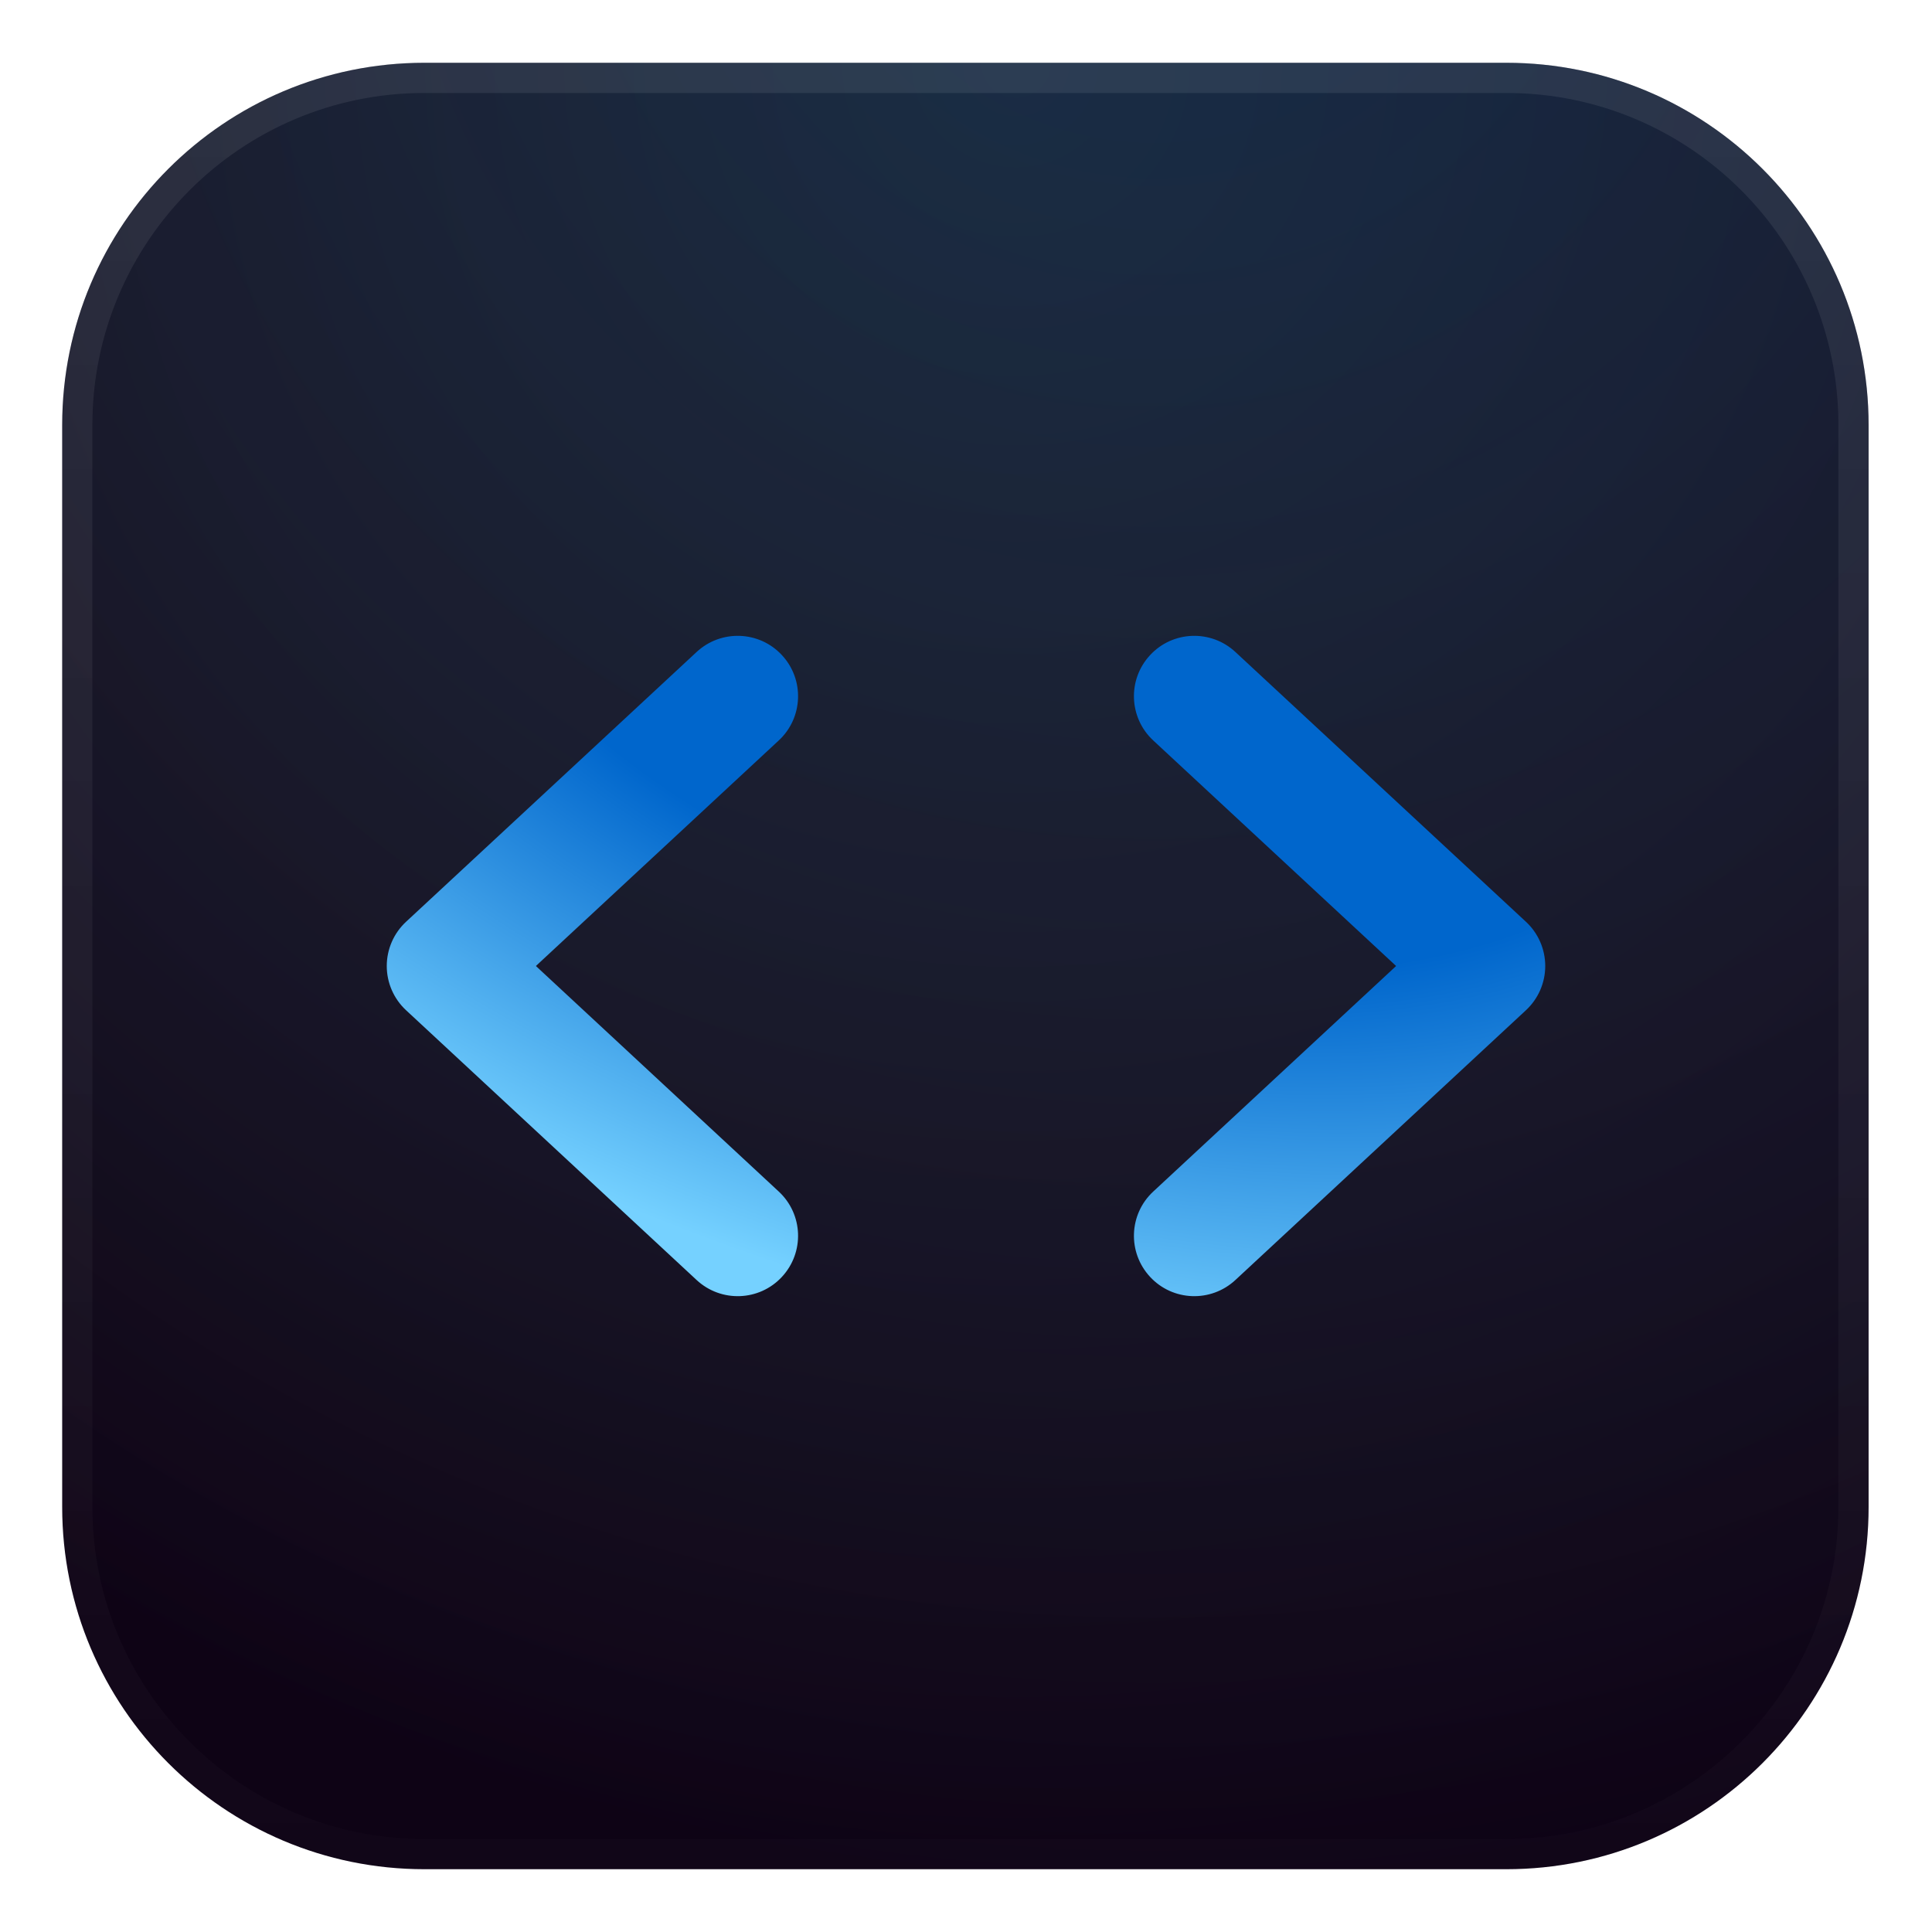
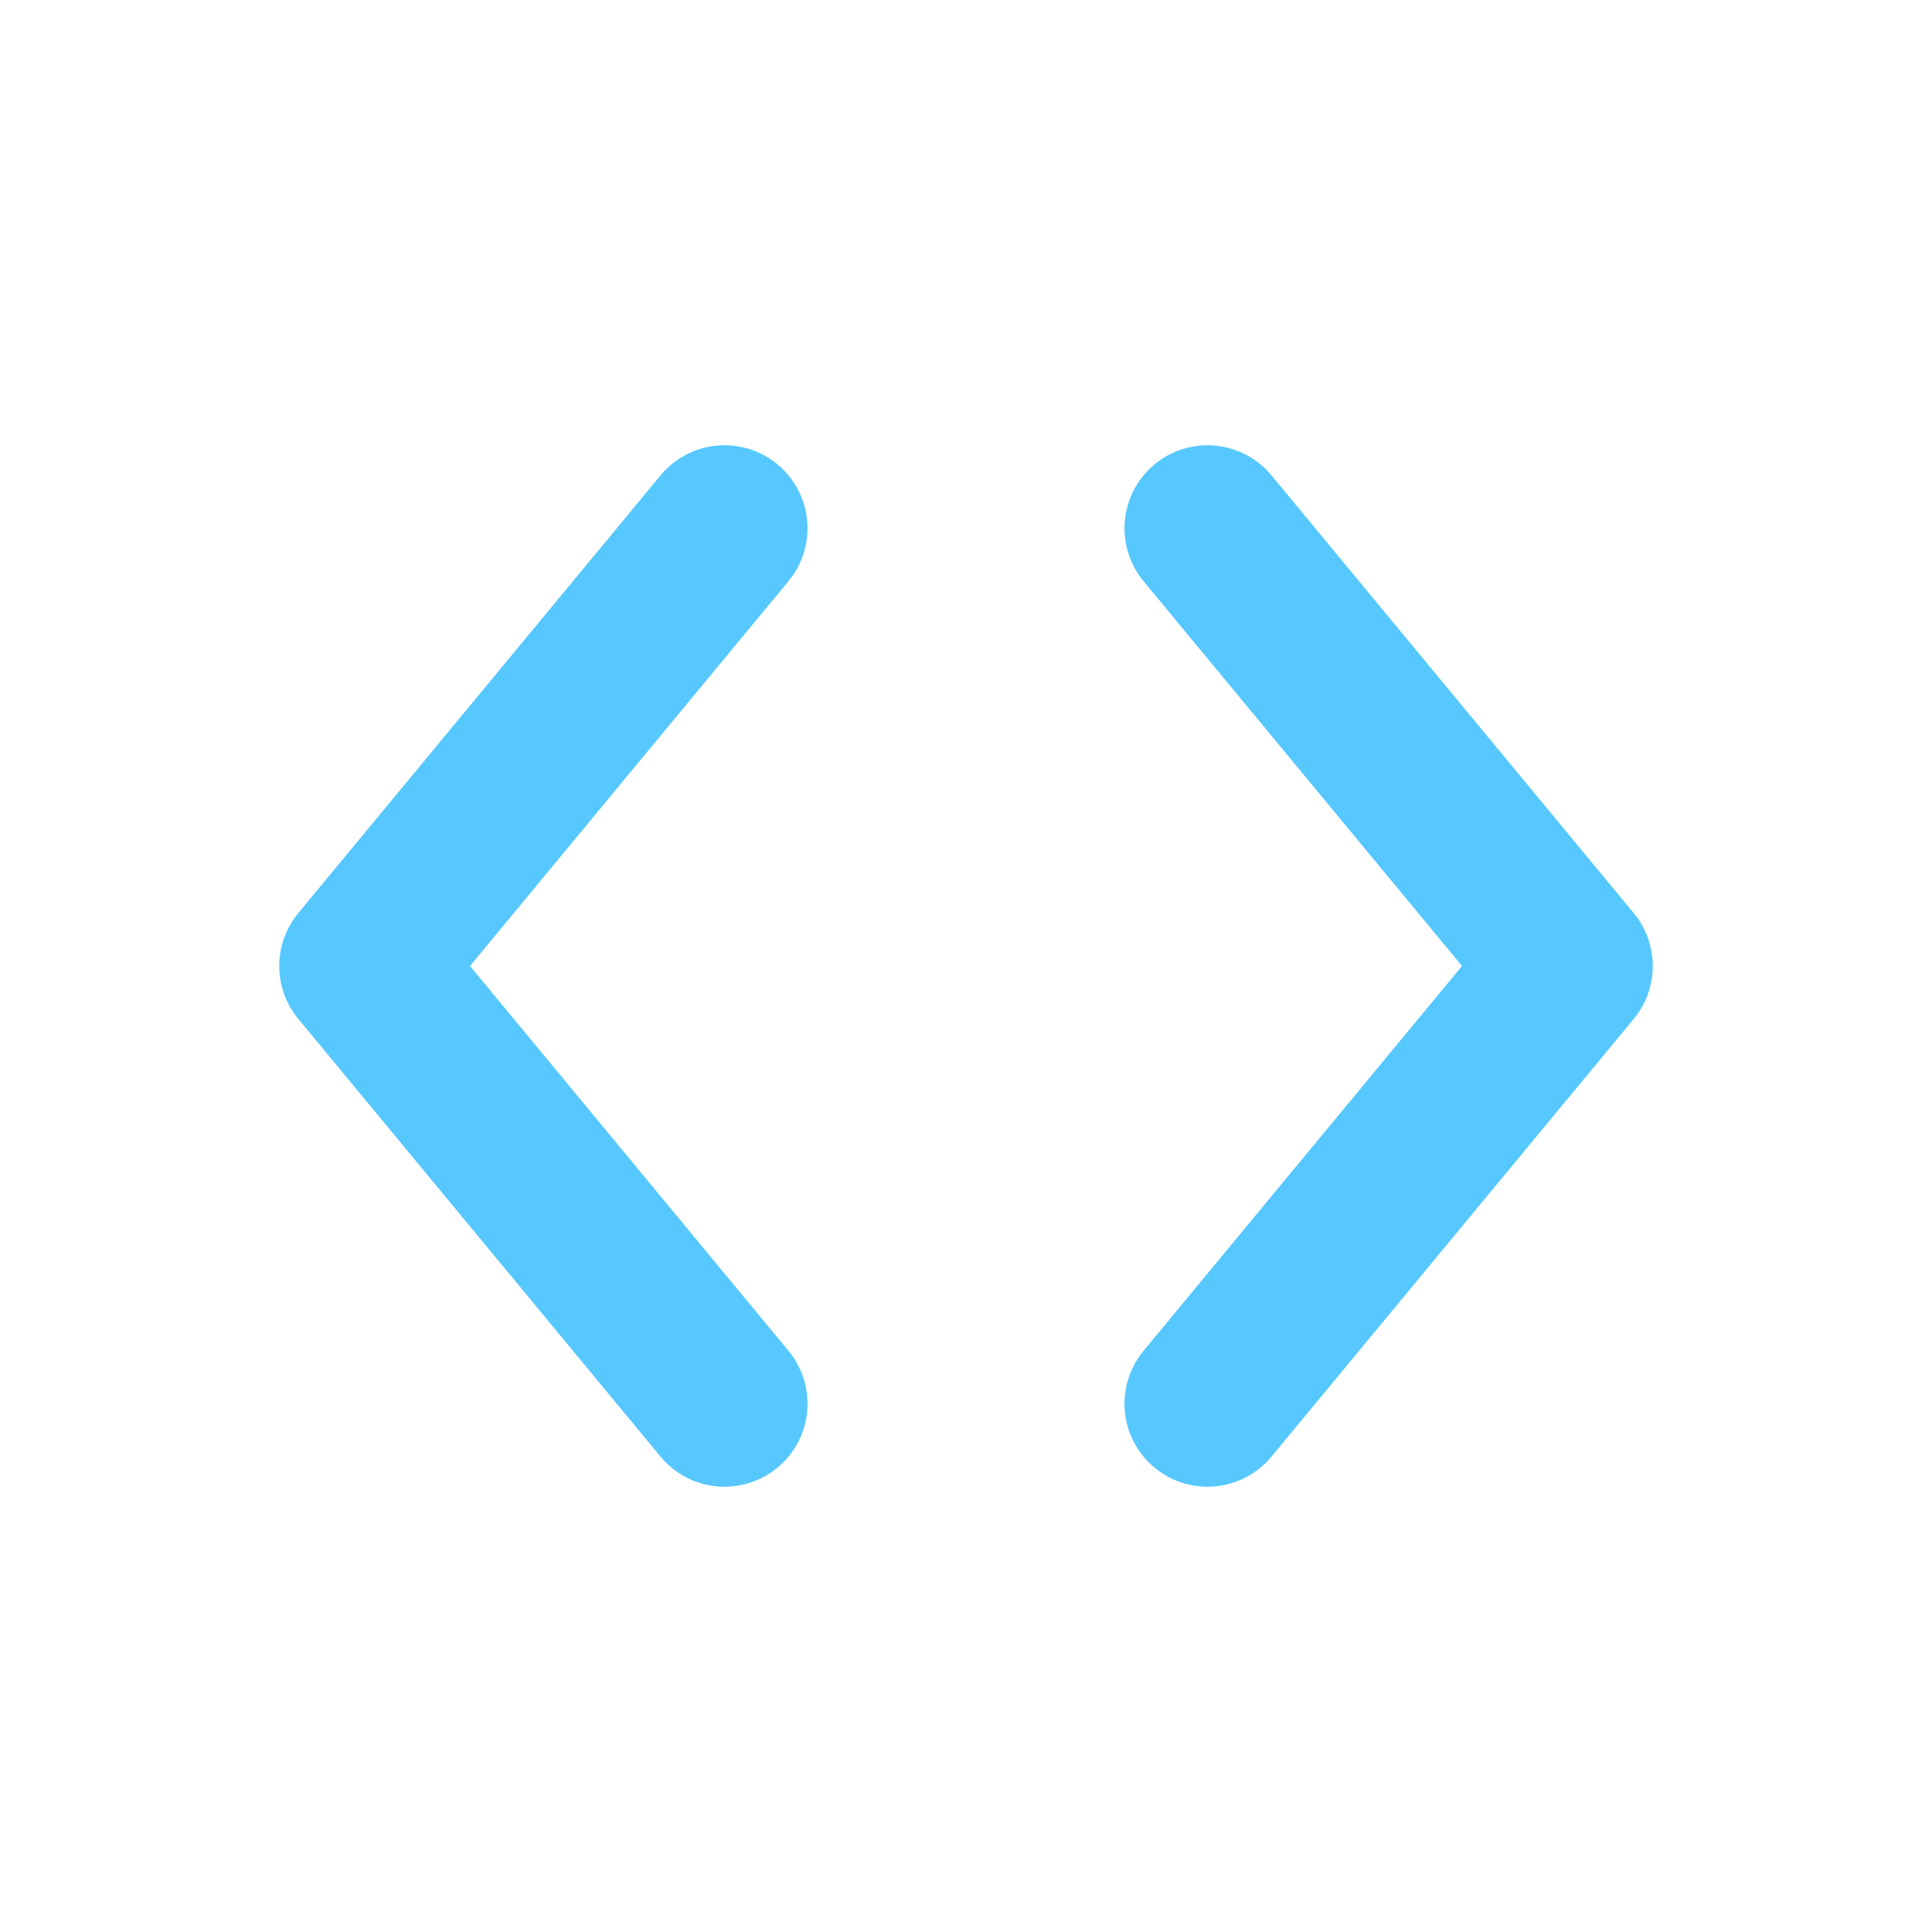
- <svg xmlns="http://www.w3.org/2000/svg" width="32" height="32" viewBox="0 0 32 32" fill="none">
-   <rect x="1.03" y="1.04" width="29.92" height="29.92" rx="6" fill="url(#paint0_radial_286_45927)" />
-   <rect x="1.03" y="1.04" width="29.92" height="29.92" rx="6" fill="url(#paint1_radial_286_45927)" fill-opacity="0.16" />
-   <rect x="1.28" y="1.29" width="29.42" height="29.42" rx="5.75" stroke="url(#paint2_linear_286_45927)" stroke-opacity="0.08" stroke-width="0.5" />
-   <path fill-rule="evenodd" clip-rule="evenodd" d="M12.951 10.851C13.327 11.255 13.304 11.888 12.899 12.264L8.876 16L12.899 19.736C13.304 20.112 13.327 20.744 12.951 21.149C12.576 21.554 11.943 21.577 11.538 21.201L6.726 16.733C6.522 16.544 6.406 16.278 6.406 16C6.406 15.722 6.522 15.456 6.726 15.267L11.538 10.799C11.943 10.423 12.576 10.446 12.951 10.851ZM19.049 10.851C19.424 10.446 20.057 10.423 20.462 10.799L25.274 15.267C25.478 15.456 25.594 15.722 25.594 16C25.594 16.278 25.478 16.544 25.274 16.733L20.462 21.201C20.057 21.577 19.424 21.554 19.049 21.149C18.673 20.744 18.696 20.112 19.101 19.736L23.124 16L19.101 12.264C18.696 11.888 18.673 11.255 19.049 10.851Z" fill="url(#paint3_radial_286_45927)" />
-   <defs>
-     <radialGradient id="paint0_radial_286_45927" cx="0" cy="0" r="1" gradientUnits="userSpaceOnUse" gradientTransform="translate(16.6003 1.04001) rotate(91.1683) scale(29.9265 29.9265)">
-       <stop stop-color="#1F1D20" />
-       <stop offset="1" stop-color="#0E0315" />
-     </radialGradient>
-     <radialGradient id="paint1_radial_286_45927" cx="0" cy="0" r="1" gradientUnits="userSpaceOnUse" gradientTransform="translate(18.9805 -2.98714) rotate(99.0799) scale(34.3788 34.6639)">
-       <stop offset="0.15" stop-color="#0080FF" />
-       <stop offset="1" stop-color="#75BAFF" stop-opacity="0" />
-     </radialGradient>
-     <linearGradient id="paint2_linear_286_45927" x1="15.99" y1="1.04" x2="15.99" y2="30.96" gradientUnits="userSpaceOnUse">
-       <stop stop-color="white" />
-       <stop offset="1" stop-color="white" stop-opacity="0.15" />
-     </linearGradient>
-     <radialGradient id="paint3_radial_286_45927" cx="0" cy="0" r="1" gradientUnits="userSpaceOnUse" gradientTransform="translate(17.9178 9.05909) rotate(105.661) scale(12.8885 21.676)">
-       <stop offset="0.51" stop-color="#0066CC" />
-       <stop offset="1" stop-color="#75D1FF" />
-     </radialGradient>
-   </defs>
+ <svg xmlns="http://www.w3.org/2000/svg" viewBox="0 0 32 32" fill="none">
+   <path d="m12 8.75-6 7.25 6 7.25M20 8.75l6 7.25-6 7.25" stroke="#56C8FF" stroke-width="2.75" stroke-linecap="round" stroke-linejoin="round" />
</svg>
